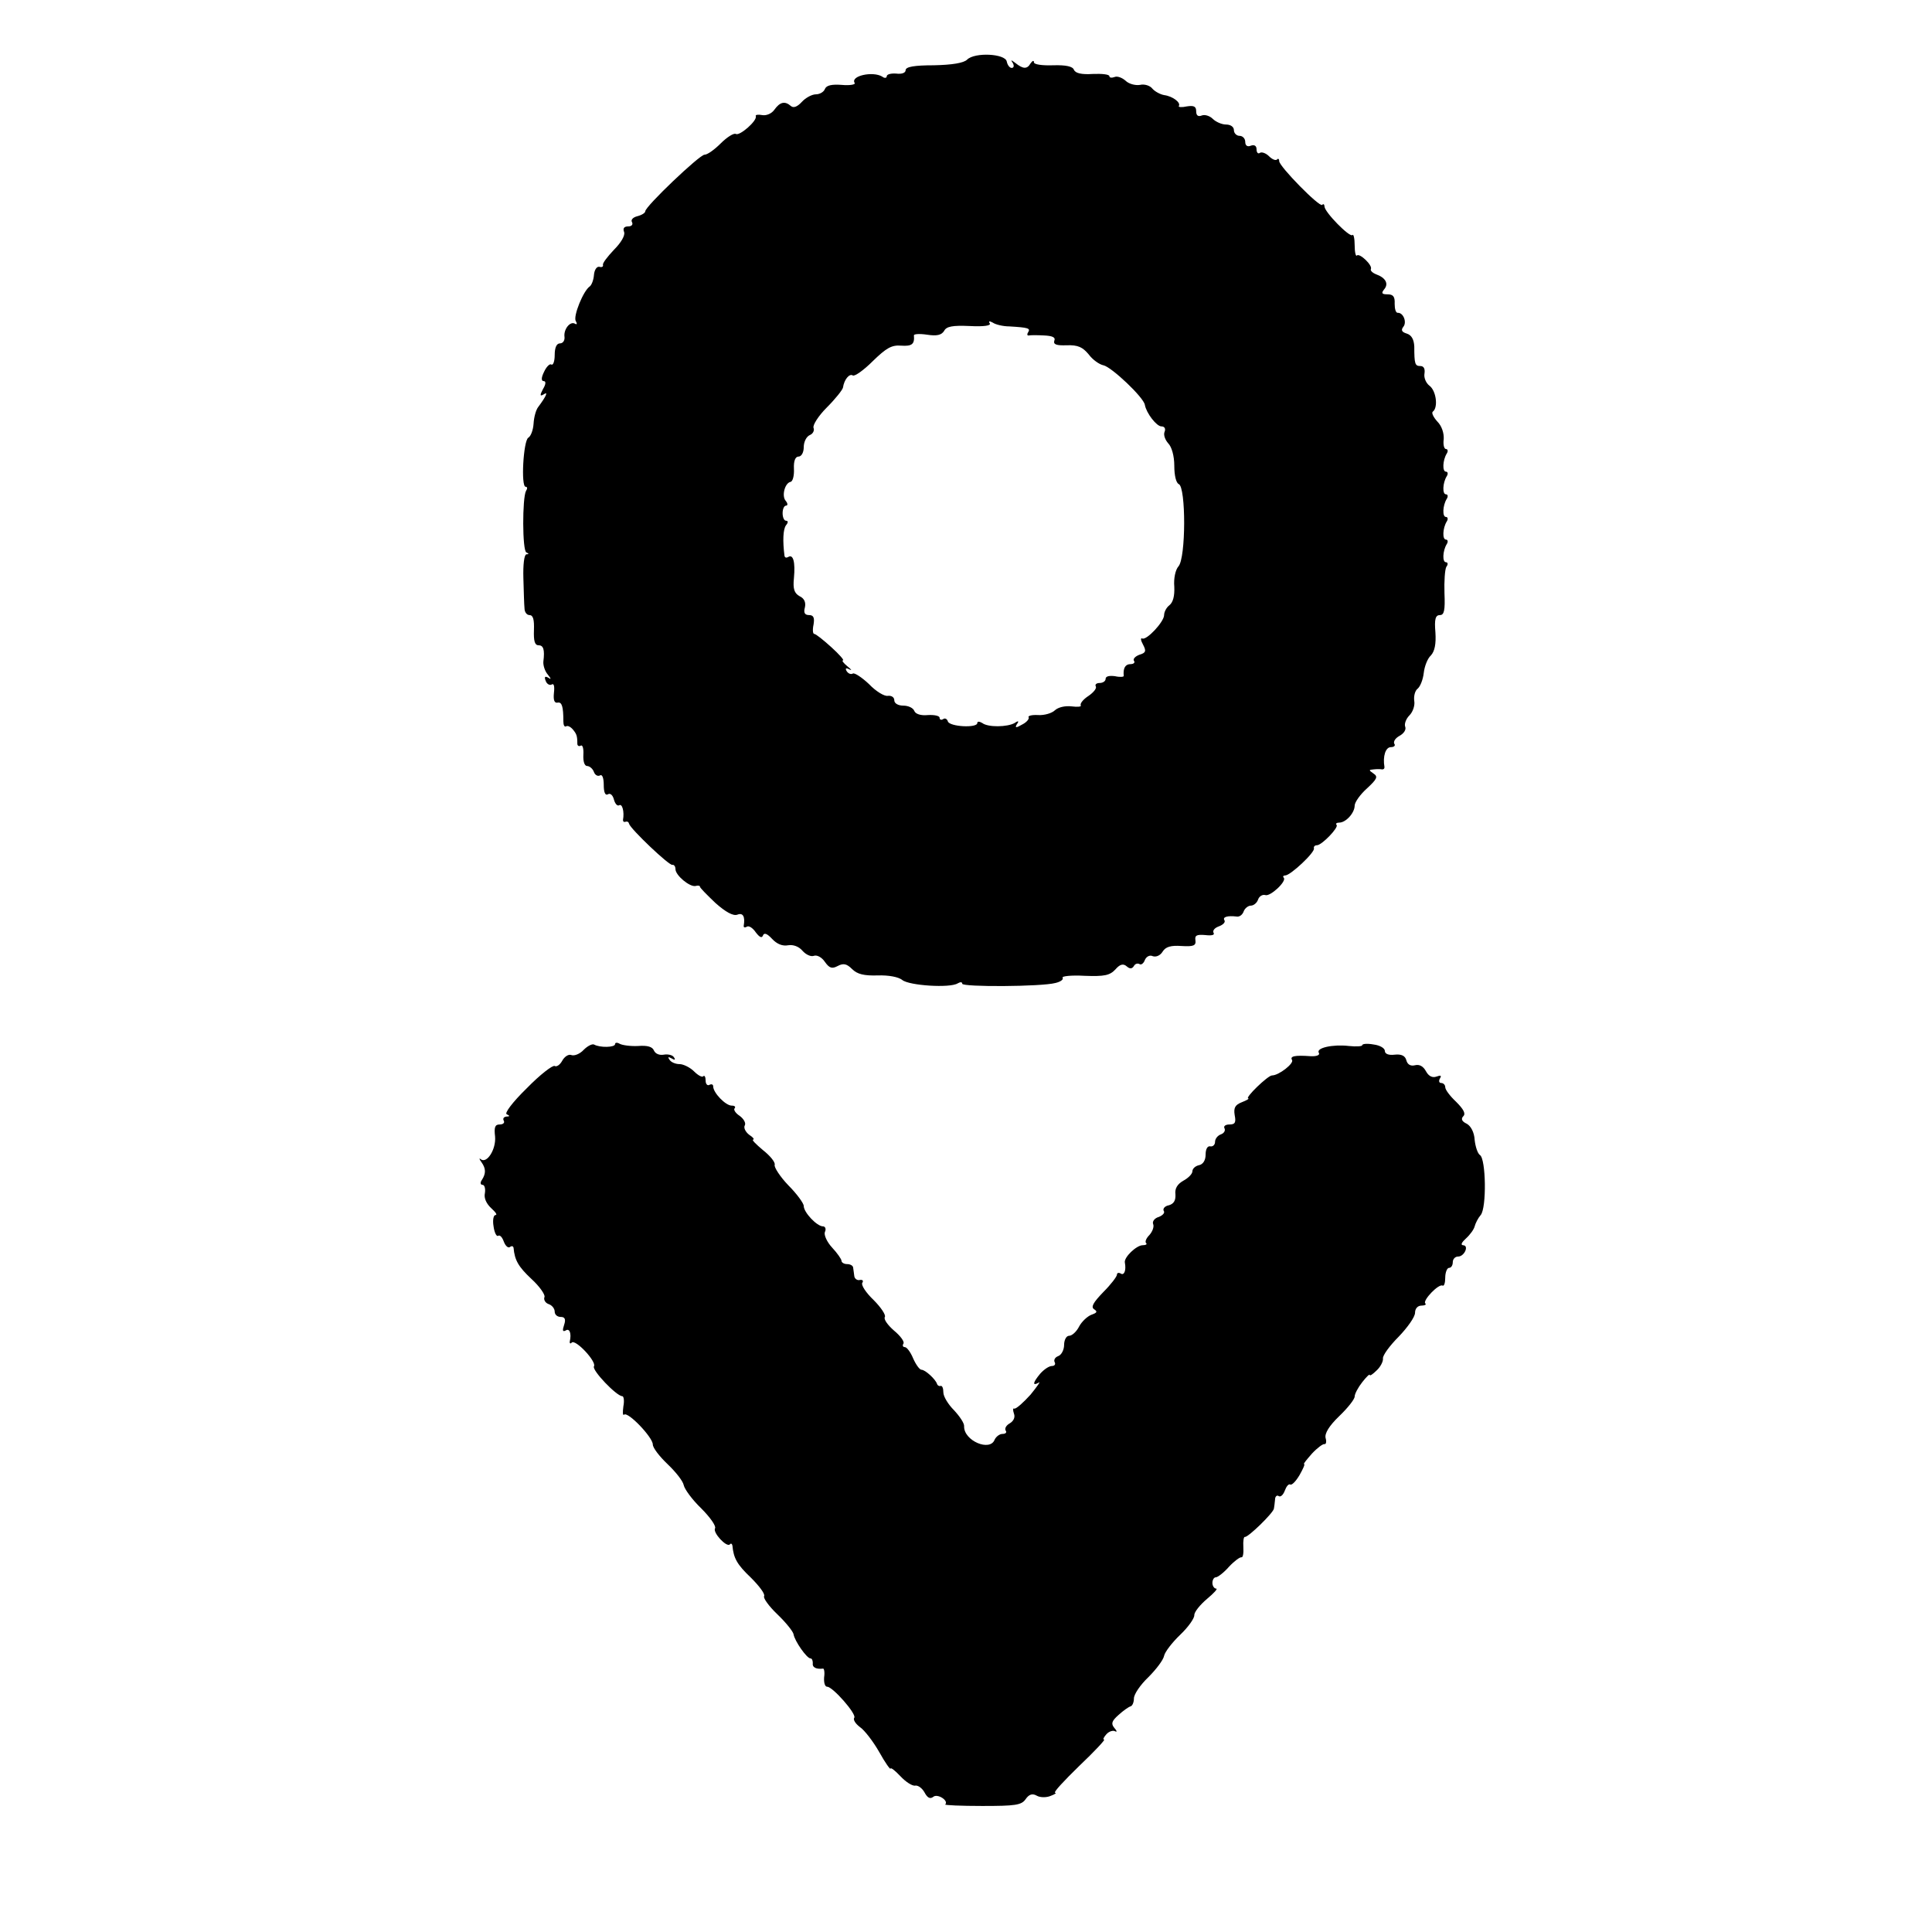
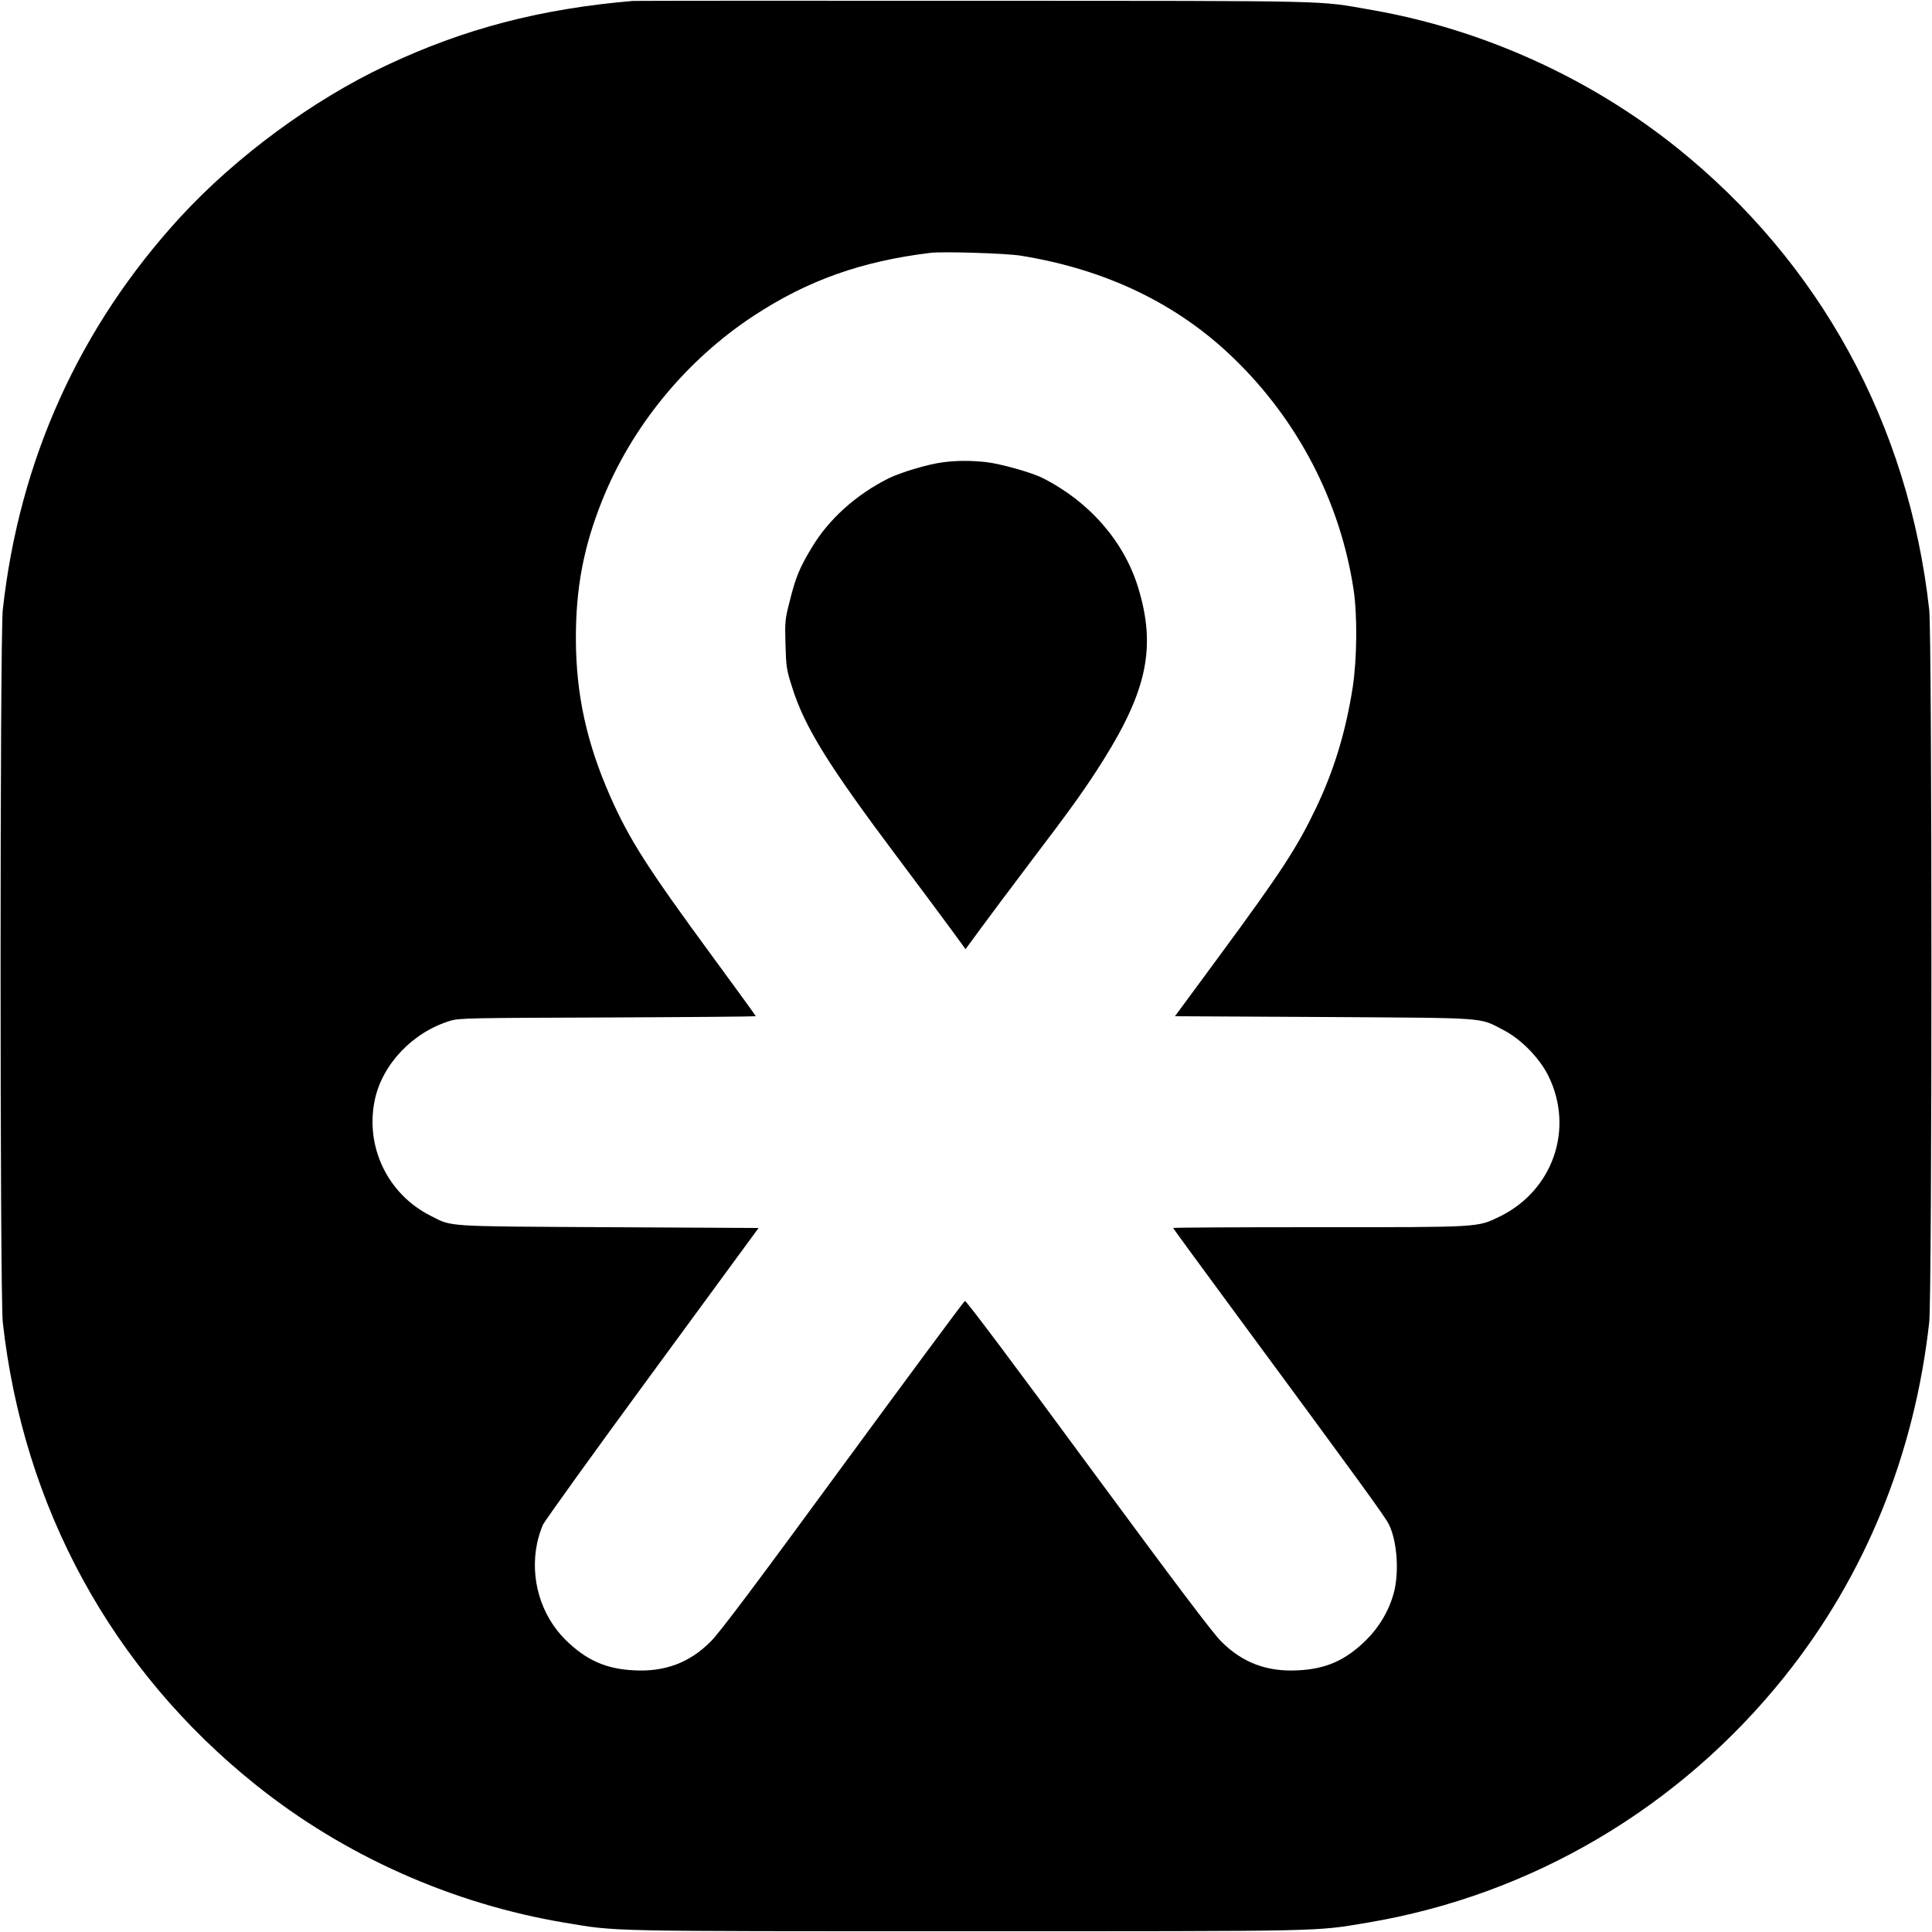
- <svg xmlns="http://www.w3.org/2000/svg" version="1.0" width="512pt" height="512pt" viewBox="0 0 512 512" preserveAspectRatio="xMidYMid meet">
-   <g transform="translate(0,512) scale(0.1,-0.1)" fill="#000000" stroke="none">
-     <path d="M2563 4962 c-9 -9 -40 -14 -88 -15 -52 0 -75 -4 -75 -13 0 -7 -10 -11 -25 -9 -14 1 -25 -2 -25 -7 0 -5 -6 -6 -12 -1 -25 15 -85 2 -73 -17 3 -4 -13 -7 -34 -5 -27 2 -41 -1 -45 -11 -3 -8 -14 -14 -24 -14 -10 0 -27 -9 -37 -20 -12 -13 -22 -17 -29 -11 -16 14 -29 11 -44 -10 -7 -10 -21 -16 -32 -14 -11 2 -19 1 -17 -3 4 -12 -43 -53 -53 -47 -5 3 -23 -8 -40 -25 -16 -16 -35 -30 -43 -30 -13 0 -157 -137 -157 -150 0 -4 -9 -10 -21 -13 -12 -3 -18 -10 -14 -16 3 -6 -1 -11 -10 -11 -11 0 -15 -5 -11 -15 3 -9 -8 -28 -27 -47 -17 -18 -31 -36 -29 -40 1 -5 -3 -7 -10 -5 -7 1 -13 -9 -14 -22 -1 -13 -6 -26 -11 -30 -17 -11 -45 -80 -37 -92 4 -7 3 -10 -2 -7 -13 8 -31 -15 -28 -35 1 -9 -4 -17 -12 -17 -9 0 -14 -11 -14 -31 0 -16 -4 -28 -9 -25 -4 3 -13 -6 -19 -19 -8 -16 -8 -25 -1 -25 6 0 6 -8 -2 -21 -9 -17 -8 -20 2 -14 13 9 6 -6 -15 -34 -6 -8 -11 -27 -12 -44 -1 -16 -7 -33 -14 -37 -13 -8 -20 -130 -7 -130 5 0 5 -5 1 -11 -10 -18 -10 -159 1 -163 7 -3 7 -5 0 -5 -6 -1 -9 -28 -8 -63 1 -35 2 -71 3 -80 0 -10 6 -18 13 -18 10 0 13 -12 12 -40 -1 -28 2 -40 12 -40 13 0 17 -11 13 -43 -1 -10 4 -26 12 -35 9 -11 9 -14 1 -8 -9 5 -11 2 -7 -8 3 -9 11 -13 16 -10 6 4 8 -5 6 -22 -2 -19 1 -28 10 -26 11 2 15 -10 15 -50 0 -10 3 -15 7 -13 4 3 12 -1 18 -8 10 -12 12 -17 12 -38 0 -5 4 -8 9 -5 5 3 8 -8 7 -24 -1 -18 3 -30 10 -30 6 0 15 -7 18 -16 3 -8 10 -12 16 -9 6 4 10 -7 10 -25 0 -20 4 -29 11 -25 6 4 13 -2 16 -14 3 -11 9 -18 14 -15 8 5 14 -17 10 -39 0 -4 2 -6 6 -5 5 2 9 0 10 -5 4 -14 107 -112 115 -109 4 1 8 -4 8 -11 0 -17 38 -48 53 -45 7 2 12 1 12 -2 0 -3 19 -22 41 -43 27 -24 47 -35 58 -31 15 6 21 -5 17 -29 -1 -5 3 -6 8 -3 5 4 16 -3 24 -15 10 -13 16 -16 19 -8 3 8 11 5 24 -9 13 -14 28 -20 43 -17 13 2 28 -3 38 -15 9 -10 22 -16 30 -13 8 3 21 -4 29 -16 12 -17 19 -19 34 -11 15 8 24 6 38 -8 14 -14 32 -18 68 -17 29 1 55 -4 65 -12 18 -15 127 -22 147 -9 7 4 12 4 12 -1 0 -9 210 -8 247 2 13 3 22 9 19 14 -3 4 23 7 58 5 53 -2 67 1 82 17 12 14 21 16 30 8 8 -7 14 -7 19 1 3 6 10 8 15 5 4 -3 11 2 14 11 4 9 13 14 21 10 9 -3 20 2 26 12 8 13 22 17 50 15 32 -2 39 1 37 15 -2 13 3 16 26 14 17 -2 26 0 22 6 -3 6 3 13 14 17 11 4 18 11 15 16 -6 9 8 13 33 10 7 -1 15 5 18 14 3 8 12 15 19 15 7 0 16 7 19 16 3 9 12 14 19 12 13 -5 58 37 49 46 -3 3 -1 6 4 6 14 0 80 62 76 72 -1 4 2 8 8 8 13 0 59 48 52 54 -3 3 0 6 7 6 18 0 41 26 41 45 0 9 15 30 33 46 27 25 29 31 17 39 -13 9 -13 10 0 11 8 1 18 1 23 0 4 0 6 2 6 6 -5 29 3 53 17 53 8 0 13 4 9 9 -3 6 3 15 14 21 11 6 18 16 15 24 -3 7 2 21 11 30 9 9 15 26 13 38 -2 13 2 28 9 33 7 6 14 24 16 41 2 18 10 39 19 47 10 11 14 30 12 61 -3 35 0 46 12 46 11 0 14 12 12 58 -1 31 1 63 5 70 5 6 4 12 -1 12 -10 0 -9 30 2 48 4 6 3 12 -2 12 -10 0 -9 30 2 48 4 6 3 12 -2 12 -10 0 -9 30 2 48 4 6 3 12 -2 12 -10 0 -9 30 2 48 4 6 3 12 -2 12 -10 0 -9 30 2 48 4 6 3 12 -2 12 -5 0 -8 12 -6 26 1 16 -5 35 -17 47 -10 11 -16 23 -12 26 15 11 9 56 -9 69 -9 7 -15 21 -13 32 2 13 -2 20 -11 20 -14 0 -16 5 -16 52 -1 18 -7 30 -20 34 -13 4 -16 9 -9 18 10 12 0 38 -15 37 -5 0 -8 10 -8 24 1 19 -4 25 -19 25 -15 0 -17 3 -9 13 13 15 4 31 -21 40 -10 4 -16 10 -14 14 5 10 -30 43 -37 36 -3 -4 -6 9 -6 27 0 18 -3 31 -6 27 -7 -7 -74 61 -74 76 0 5 -3 8 -6 4 -7 -7 -114 102 -114 116 0 6 -3 8 -6 4 -4 -3 -13 1 -21 9 -8 8 -19 12 -24 9 -5 -4 -9 1 -9 9 0 10 -6 13 -15 10 -9 -4 -15 0 -15 10 0 9 -7 16 -15 16 -8 0 -15 7 -15 15 0 9 -9 15 -21 15 -11 0 -27 7 -35 15 -8 8 -21 12 -29 9 -10 -4 -15 0 -15 11 0 13 -6 16 -25 13 -13 -3 -23 -2 -21 1 6 9 -16 26 -39 29 -11 2 -25 10 -31 17 -6 8 -21 13 -33 10 -13 -2 -30 3 -38 11 -9 8 -22 13 -29 10 -8 -3 -14 -2 -14 2 0 5 -20 7 -44 6 -30 -2 -46 2 -50 11 -3 9 -21 13 -55 12 -29 -1 -51 2 -51 8 0 6 -4 4 -9 -3 -9 -16 -20 -15 -40 1 -12 9 -13 9 -7 0 4 -7 3 -13 -3 -13 -5 0 -11 7 -13 17 -4 21 -85 25 -105 5z m112 -707 c50 -3 56 -5 50 -15 -4 -6 -3 -10 2 -9 4 1 22 1 40 0 22 -1 31 -5 27 -14 -3 -10 6 -13 33 -12 30 1 42 -5 58 -24 11 -15 29 -27 39 -29 21 -4 107 -85 110 -105 4 -22 31 -57 44 -57 8 0 12 -6 8 -15 -3 -8 2 -21 10 -30 9 -9 16 -33 16 -59 0 -27 5 -46 12 -49 19 -8 19 -196 -1 -218 -8 -9 -13 -32 -11 -54 1 -24 -3 -41 -13 -49 -8 -6 -14 -18 -14 -26 0 -18 -47 -68 -58 -62 -5 2 -4 -5 2 -16 9 -17 8 -22 -9 -27 -11 -4 -18 -11 -15 -16 4 -5 -1 -9 -9 -9 -14 0 -20 -11 -18 -31 1 -3 -10 -4 -23 -1 -15 2 -25 0 -25 -7 0 -6 -7 -11 -16 -11 -8 0 -13 -4 -10 -9 3 -5 -6 -16 -19 -25 -14 -9 -23 -20 -21 -25 3 -4 -8 -5 -24 -3 -17 2 -35 -2 -44 -10 -8 -8 -28 -14 -45 -13 -16 1 -28 -2 -25 -6 2 -4 -5 -13 -17 -19 -17 -10 -20 -9 -14 1 6 8 4 10 -6 3 -19 -11 -71 -12 -86 0 -7 4 -13 5 -13 0 0 -14 -73 -10 -78 4 -2 7 -8 10 -13 6 -5 -3 -9 -1 -9 4 0 5 -14 8 -31 7 -19 -2 -33 3 -36 11 -3 8 -16 14 -29 14 -14 0 -24 6 -24 14 0 8 -7 13 -17 12 -9 -2 -32 12 -50 31 -19 18 -39 31 -43 28 -5 -3 -12 0 -16 6 -5 8 -2 10 7 5 8 -4 5 0 -5 8 -11 9 -16 16 -12 16 4 0 -10 16 -31 35 -21 19 -41 35 -45 35 -4 0 -5 11 -2 25 3 18 0 25 -12 25 -11 0 -15 6 -11 20 3 13 -1 24 -14 30 -14 8 -18 19 -15 48 4 43 -2 64 -15 56 -5 -3 -9 -2 -10 3 -5 39 -4 70 4 81 6 7 6 12 0 12 -5 0 -9 9 -9 20 0 11 4 20 9 20 5 0 5 6 -1 13 -11 13 -2 47 13 50 6 1 10 17 9 35 -1 21 4 32 12 32 8 0 14 11 14 25 0 14 7 28 16 32 8 3 13 12 10 19 -3 7 13 32 35 54 23 23 42 47 43 53 3 21 17 38 26 32 5 -3 29 14 53 38 36 35 50 43 75 41 29 -2 36 4 34 27 -1 4 15 5 35 2 26 -4 38 -1 45 10 6 12 22 15 68 13 37 -2 57 1 53 7 -4 6 -1 7 8 2 7 -5 27 -10 44 -10z" />
-     <path d="M1547 2338 c-10 -11 -25 -17 -33 -14 -7 3 -18 -4 -24 -15 -6 -11 -15 -17 -20 -14 -5 3 -39 -23 -74 -59 -39 -38 -60 -67 -53 -69 9 -4 8 -6 -1 -6 -7 -1 -10 -5 -7 -11 3 -5 -1 -10 -11 -10 -12 0 -15 -7 -12 -32 3 -34 -22 -73 -38 -60 -5 4 -4 0 2 -8 12 -17 12 -30 1 -47 -5 -7 -4 -13 2 -13 5 0 8 -10 6 -22 -3 -13 4 -28 17 -40 11 -10 17 -18 11 -18 -5 0 -8 -13 -5 -30 2 -16 8 -28 12 -25 5 3 11 -4 15 -15 4 -11 11 -18 16 -15 5 4 9 3 10 -2 3 -33 13 -50 47 -82 22 -20 37 -42 35 -48 -3 -7 2 -16 11 -19 9 -3 16 -12 16 -20 0 -8 7 -14 16 -14 11 0 14 -6 9 -21 -5 -15 -4 -19 4 -15 10 7 16 -7 11 -29 -1 -5 2 -7 5 -3 10 10 67 -51 59 -63 -6 -10 60 -79 75 -79 4 0 6 -12 3 -27 -2 -16 -2 -25 2 -22 10 9 76 -60 76 -79 0 -9 18 -32 39 -52 22 -21 41 -45 43 -56 2 -10 22 -38 46 -61 24 -24 40 -47 37 -53 -7 -11 30 -51 39 -43 3 4 6 2 7 -3 3 -33 12 -50 49 -85 22 -22 38 -43 35 -49 -3 -5 13 -27 35 -48 23 -22 42 -46 43 -53 3 -18 35 -64 45 -64 4 0 6 -6 6 -12 -2 -12 9 -17 27 -15 3 1 5 -10 3 -23 -1 -14 2 -25 8 -25 15 0 78 -72 72 -82 -4 -5 3 -16 15 -25 12 -8 35 -38 51 -66 16 -29 30 -48 30 -44 0 4 12 -5 26 -20 14 -15 32 -27 40 -25 7 1 18 -7 24 -18 8 -15 15 -18 23 -12 11 10 42 -10 32 -20 -3 -2 42 -4 98 -4 87 0 104 2 115 18 9 13 18 16 30 9 9 -5 26 -5 37 0 11 4 16 8 11 8 -5 1 24 32 64 71 40 38 70 70 66 70 -4 0 -1 6 6 14 7 8 18 11 23 8 6 -3 5 1 -2 9 -9 11 -7 18 11 34 12 11 26 21 32 23 5 1 9 11 9 21 0 11 17 36 38 56 21 21 40 46 42 57 2 10 21 35 43 56 21 20 38 44 37 52 0 8 15 27 34 43 18 15 29 27 24 27 -5 0 -10 7 -10 15 0 8 4 15 9 15 5 0 21 12 35 28 14 15 29 26 33 25 4 -1 6 11 5 27 -1 16 1 28 4 27 8 -2 75 63 77 75 1 4 2 15 3 24 0 8 5 13 10 9 5 -3 12 4 16 15 4 11 10 18 14 16 4 -3 15 8 25 25 9 16 15 29 12 29 -3 0 7 12 21 28 14 15 29 26 33 25 4 -1 6 6 3 16 -3 12 9 32 36 58 23 22 41 45 41 52 0 7 9 24 20 38 11 14 20 23 20 19 0 -3 8 2 18 12 10 9 18 24 17 32 -1 8 18 34 42 58 23 24 43 52 43 63 0 11 7 19 17 19 9 0 14 3 10 6 -7 8 36 53 46 47 4 -2 7 7 7 21 0 14 5 26 10 26 6 0 10 7 10 15 0 8 6 15 14 15 17 0 30 30 13 30 -7 1 -3 8 8 18 11 10 21 24 23 32 2 8 9 22 16 30 16 19 14 149 -2 159 -6 4 -12 22 -14 40 -1 20 -10 37 -21 43 -13 6 -16 13 -9 20 7 7 0 19 -19 38 -16 15 -29 32 -29 39 0 6 -5 11 -11 11 -5 0 -7 5 -3 12 5 8 2 9 -9 5 -11 -4 -21 1 -28 14 -7 13 -17 19 -29 16 -12 -3 -20 2 -23 13 -3 12 -13 17 -31 15 -16 -2 -26 2 -26 10 0 7 -13 15 -30 17 -16 3 -30 2 -30 -2 0 -3 -16 -4 -35 -2 -43 5 -88 -5 -80 -18 4 -6 -6 -10 -22 -9 -42 3 -55 0 -49 -10 6 -9 -35 -41 -53 -41 -11 0 -73 -60 -63 -61 4 0 -4 -5 -17 -10 -18 -7 -22 -15 -19 -34 4 -20 1 -25 -14 -25 -11 0 -16 -5 -13 -10 3 -6 -1 -13 -9 -16 -9 -3 -16 -12 -16 -20 0 -8 -6 -13 -12 -12 -8 2 -13 -7 -13 -22 0 -15 -7 -26 -18 -28 -9 -2 -17 -9 -17 -16 0 -7 -11 -18 -24 -25 -16 -9 -23 -21 -21 -36 1 -16 -4 -25 -17 -29 -11 -2 -17 -9 -14 -15 4 -5 -3 -12 -13 -16 -11 -3 -18 -12 -15 -19 3 -7 -2 -20 -10 -29 -8 -8 -12 -17 -9 -21 4 -3 0 -6 -9 -6 -16 0 -50 -32 -47 -46 4 -21 -2 -35 -11 -29 -5 3 -10 2 -10 -3 0 -5 -16 -26 -36 -46 -27 -28 -34 -40 -24 -46 9 -6 7 -9 -7 -14 -11 -4 -26 -18 -33 -31 -7 -14 -19 -25 -27 -25 -7 0 -13 -11 -13 -24 0 -13 -7 -27 -16 -30 -8 -3 -12 -10 -9 -16 3 -5 0 -10 -7 -10 -8 0 -21 -9 -31 -20 -20 -24 -22 -34 -4 -24 6 5 -4 -10 -22 -32 -19 -21 -38 -38 -43 -37 -4 2 -4 -4 -1 -13 4 -10 -1 -20 -11 -26 -9 -5 -14 -13 -11 -19 4 -5 0 -9 -8 -9 -8 0 -17 -7 -21 -15 -12 -33 -82 -3 -81 35 1 8 -12 27 -27 43 -15 15 -28 36 -28 47 0 11 -3 19 -8 17 -4 -1 -8 2 -9 6 -4 12 -31 37 -41 37 -5 0 -15 14 -22 30 -7 17 -17 30 -22 30 -5 0 -7 4 -4 9 4 5 -8 21 -25 35 -16 14 -28 30 -24 36 3 5 -10 25 -30 45 -20 19 -33 39 -30 45 4 6 1 9 -6 8 -7 -2 -14 3 -15 10 -1 6 -2 17 -3 22 0 6 -8 10 -16 10 -8 0 -15 4 -15 9 0 4 -11 20 -25 35 -13 14 -22 33 -19 41 4 8 1 15 -5 15 -16 0 -51 37 -51 54 0 7 -18 32 -41 55 -22 23 -38 48 -36 54 2 7 -12 24 -31 39 -19 16 -31 28 -26 28 4 0 0 6 -11 13 -10 8 -15 19 -11 25 3 6 -3 17 -14 25 -11 7 -17 17 -13 20 3 4 0 7 -8 7 -16 0 -49 34 -49 51 0 5 -4 7 -10 4 -5 -3 -10 2 -10 11 0 10 -3 15 -6 12 -3 -4 -14 2 -25 13 -10 10 -28 19 -38 19 -11 0 -23 5 -27 12 -5 7 -3 8 6 3 8 -5 11 -4 6 3 -3 6 -16 9 -27 7 -11 -2 -22 2 -26 11 -4 10 -17 14 -42 12 -20 -1 -42 2 -49 6 -7 4 -12 3 -12 -1 0 -9 -40 -10 -56 -1 -5 2 -17 -4 -27 -14z" />
+ <svg xmlns="http://www.w3.org/2000/svg" version="1.0" width="1250pt" height="1250pt" viewBox="0 0 1250 1250" preserveAspectRatio="xMidYMid meet">
+   <g transform="translate(0,1250) scale(0.1,-0.1)" fill="#000000" stroke="none">
+     <path d="M4095 12494 c-600 -51 -1092 -180 -1595 -417 -475 -223 -973 -590 -1332 -980 -653 -711 -1043 -1572 -1150 -2542 -19 -176 -19 -4434 0 -4610 133 -1199 706 -2248 1637 -2993 573 -459 1271 -770 2000 -892 342 -57 233 -55 2595 -55 2362 0 2253 -2 2595 55 1065 178 2023 744 2703 1595 520 651 839 1434 934 2290 19 176 19 4434 0 4610 -133 1199 -706 2248 -1637 2993 -563 450 -1256 763 -1967 887 -361 63 -184 59 -2568 60 -1196 1 -2193 0 -2215 -1z m2508 -1648 c553 -89 1017 -312 1381 -666 415 -402 686 -925 773 -1490 26 -170 23 -452 -5 -637 -45 -287 -120 -535 -237 -780 -124 -259 -224 -413 -633 -968 l-280 -380 962 -5 c1078 -7 1002 -1 1161 -83 115 -59 235 -181 293 -298 168 -341 31 -740 -313 -909 -147 -72 -121 -70 -1175 -70 -517 0 -940 -2 -940 -5 0 -2 165 -228 367 -502 839 -1138 1004 -1365 1028 -1414 56 -110 70 -323 29 -459 -31 -107 -93 -210 -174 -290 -132 -131 -259 -188 -441 -197 -201 -11 -360 49 -497 186 -55 54 -298 377 -862 1142 -469 638 -789 1065 -797 1062 -7 -3 -362 -483 -790 -1066 -566 -773 -799 -1083 -855 -1138 -137 -137 -296 -197 -497 -186 -182 9 -308 66 -442 197 -161 160 -231 398 -184 625 8 39 25 92 37 118 12 27 331 470 709 985 l687 937 -972 5 c-1078 6 -1007 2 -1152 75 -276 140 -423 446 -359 749 49 232 248 440 490 512 55 17 132 18 1018 21 526 2 957 6 957 8 0 3 -125 175 -277 382 -426 580 -542 762 -666 1043 -152 346 -220 658 -221 1015 -1 330 50 598 170 897 192 480 543 907 979 1194 350 230 699 354 1145 408 82 10 489 -3 583 -18z" />
+     <path d="M6101 9509 c-97 -12 -273 -65 -354 -105 -209 -105 -385 -263 -495 -447 -78 -129 -104 -191 -143 -348 -30 -117 -31 -130 -27 -278 4 -145 7 -164 42 -274 81 -261 236 -510 696 -1122 140 -187 294 -393 341 -458 l86 -118 94 128 c51 70 197 265 324 433 267 351 362 484 474 663 285 455 341 735 225 1115 -91 299 -317 558 -620 710 -69 35 -269 91 -362 102 -100 11 -189 11 -281 -1z" />
  </g>
</svg>
